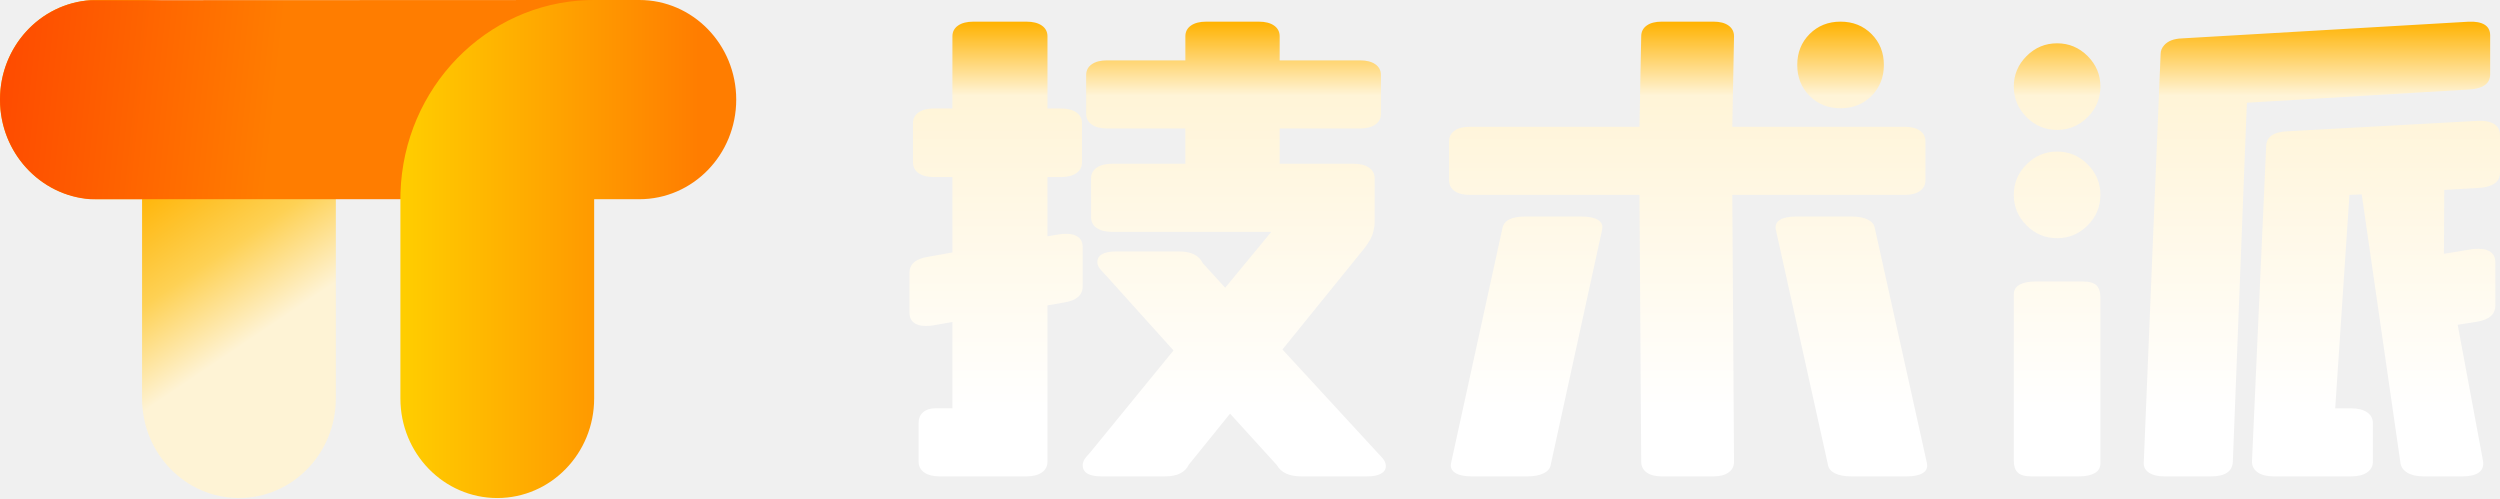
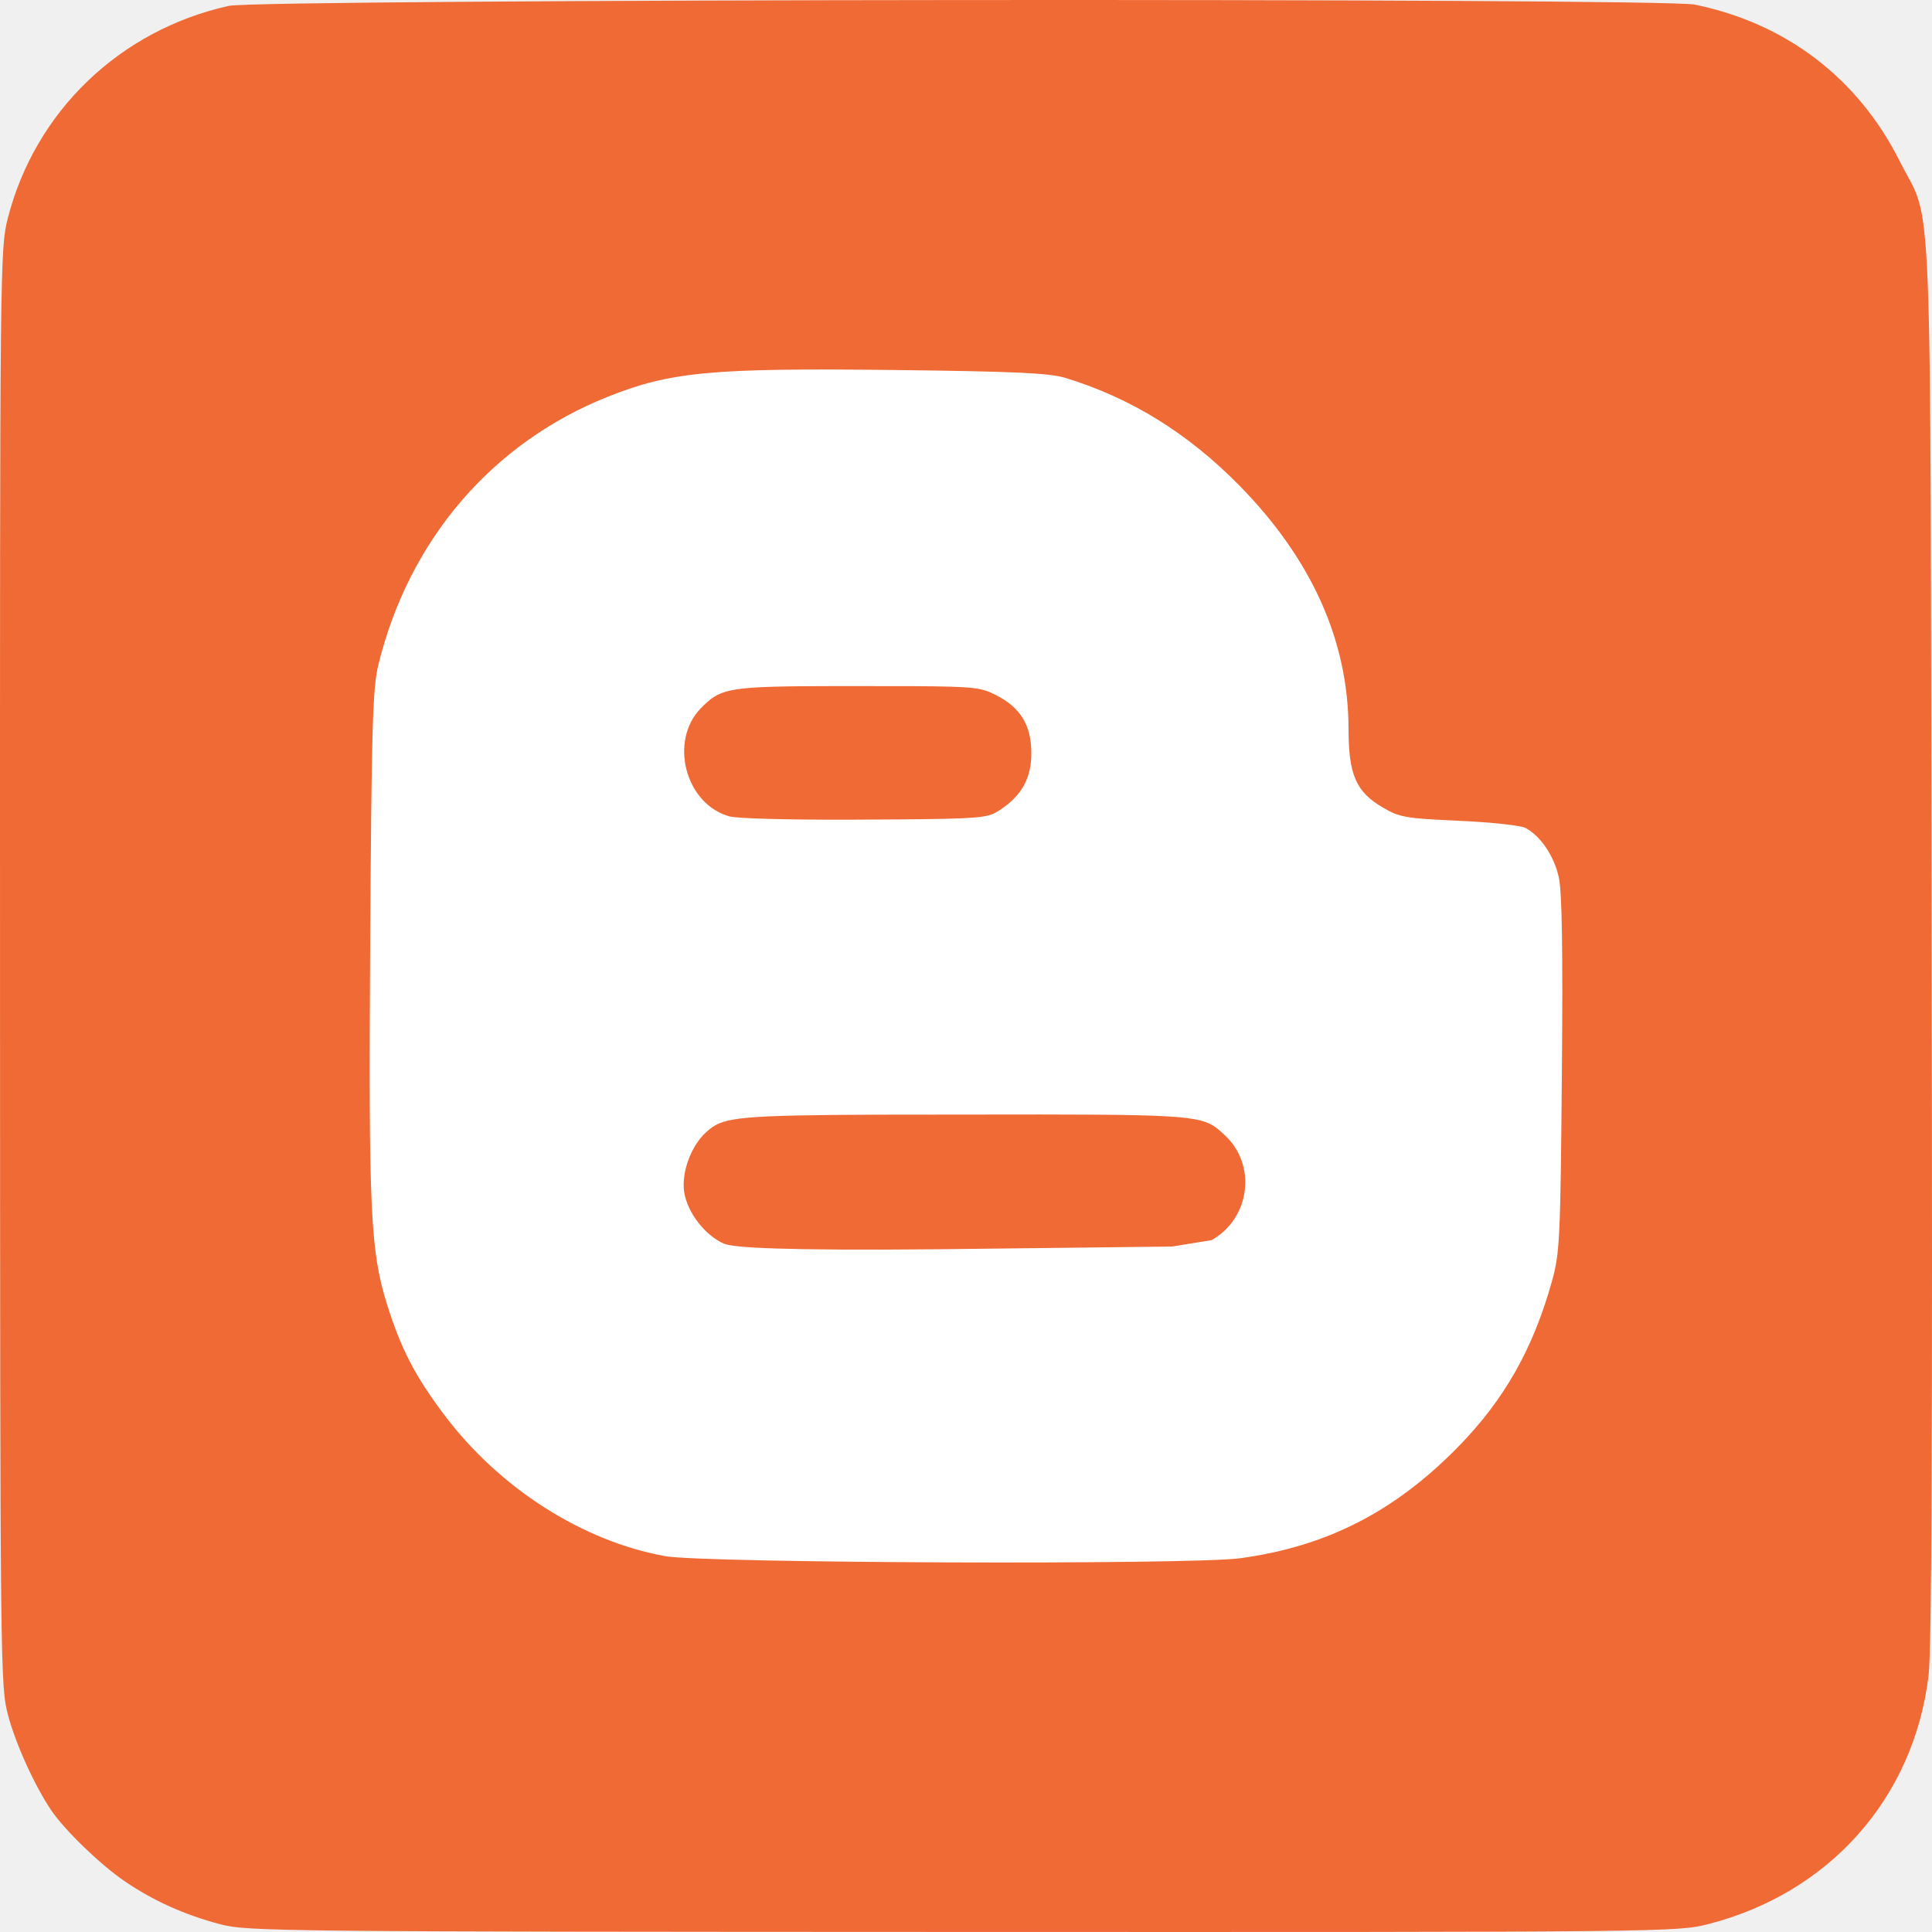
- <svg xmlns="http://www.w3.org/2000/svg" width="115.454" height="23" viewBox="0 0 115.454 23" fill="none">
-   <path d="M6.561 18.4C6.561 20.941 8.564 23 11.035 23C13.506 23 15.509 20.941 15.509 18.4L15.509 9.2L15.504 8.89C15.348 4.055 11.565 0.165 6.863 0.005L6.561 0L4.474 0C2.003 0 1.90735e-06 2.059 1.90735e-06 4.6C1.90735e-06 7.141 2.003 9.2 4.474 9.2L6.561 9.2L6.561 18.4Z" fill-rule="nonzero" fill="url(#paint_linear_6_10_0)" />
-   <path d="M4.175 9.2C1.844 9.032 0 7.037 0 4.6C0 2.163 1.844 0.168 4.175 0.01L27.439 0L27.439 9.2L4.175 9.2Z" fill-rule="nonzero" fill="url(#paint_linear_6_11_0)" />
-   <path d="M27.439 18.4C27.439 20.941 25.436 23 22.965 23C20.494 23 18.491 20.941 18.491 18.4L18.491 9.2L18.496 8.89C18.652 4.055 22.435 0.165 27.137 0.005L27.439 0L29.526 0C31.997 0 34 2.059 34 4.6C34 7.141 31.997 9.2 29.526 9.2L27.439 9.2L27.439 18.4Z" fill-rule="nonzero" fill="url(#paint_linear_6_12_0)" />
-   <path d="M53.806 22C54.366 22 54.731 21.819 54.903 21.457L56.806 19.103L58.968 21.48C59.161 21.826 59.538 22 60.097 22L63.129 22C63.409 22 63.624 21.959 63.774 21.875C63.925 21.793 64 21.676 64 21.525C64 21.389 63.941 21.257 63.823 21.129C63.704 21 63.624 20.914 63.581 20.869L59.226 16.139L63 11.477C63.237 11.176 63.376 10.919 63.419 10.708C63.462 10.527 63.484 10.384 63.484 10.278L63.484 8.241C63.484 8.03 63.398 7.864 63.226 7.744C63.054 7.623 62.817 7.562 62.516 7.562L59.097 7.562L59.097 5.933L62.806 5.933C63.108 5.933 63.344 5.873 63.516 5.752C63.688 5.631 63.774 5.466 63.774 5.254L63.774 3.467C63.774 3.255 63.688 3.089 63.516 2.969C63.344 2.848 63.108 2.788 62.806 2.788L59.097 2.788L59.097 1.679C59.097 1.468 59.011 1.302 58.839 1.181C58.667 1.06 58.43 1 58.129 1L55.71 1C55.409 1 55.172 1.06 55 1.181C54.828 1.302 54.742 1.468 54.742 1.679L54.742 2.788L51.129 2.788C50.828 2.788 50.591 2.848 50.419 2.969C50.247 3.089 50.161 3.255 50.161 3.467L50.161 5.254C50.161 5.466 50.247 5.631 50.419 5.752C50.591 5.873 50.828 5.933 51.129 5.933L54.742 5.933L54.742 7.562L51.355 7.562C51.054 7.562 50.817 7.623 50.645 7.744C50.473 7.864 50.387 8.03 50.387 8.241L50.387 10.029C50.387 10.24 50.473 10.406 50.645 10.527C50.817 10.648 51.054 10.708 51.355 10.708L58.71 10.708L56.581 13.288L55.548 12.156C55.376 11.794 55.011 11.613 54.452 11.613L51.548 11.613C50.968 11.613 50.677 11.779 50.677 12.111C50.677 12.232 50.737 12.356 50.855 12.484C50.973 12.613 51.054 12.699 51.097 12.745L54.194 16.184L50.387 20.846C50.344 20.891 50.269 20.978 50.161 21.106C50.054 21.234 50 21.359 50 21.48C50 21.826 50.29 22 50.871 22L53.806 22ZM47.398 22C47.702 22 47.94 21.94 48.114 21.819C48.287 21.698 48.374 21.532 48.374 21.321L48.374 14.102L49.154 13.967C49.718 13.876 50 13.627 50 13.22L50 11.409C50 11.213 49.935 11.062 49.805 10.957C49.675 10.851 49.49 10.799 49.252 10.799C49.1 10.799 48.992 10.806 48.927 10.821L48.374 10.912L48.374 8.178L48.992 8.178C49.295 8.178 49.534 8.117 49.707 7.997C49.881 7.876 49.968 7.71 49.968 7.499L49.968 5.689C49.968 5.477 49.881 5.311 49.707 5.191C49.534 5.07 49.295 5.01 48.992 5.01L48.374 5.01L48.374 1.679C48.374 1.468 48.287 1.302 48.114 1.181C47.94 1.06 47.702 1 47.398 1L44.959 1C44.656 1 44.417 1.06 44.244 1.181C44.071 1.302 43.984 1.468 43.984 1.679L43.984 5.01L43.138 5.01C42.835 5.01 42.596 5.07 42.423 5.191C42.249 5.311 42.163 5.477 42.163 5.689L42.163 7.499C42.163 7.71 42.249 7.876 42.423 7.997C42.596 8.117 42.835 8.178 43.138 8.178L43.984 8.178L43.984 11.658L42.846 11.862C42.282 11.953 42 12.201 42 12.609L42 14.442C42 14.638 42.065 14.789 42.195 14.894C42.325 15 42.51 15.053 42.748 15.053C42.9 15.053 43.008 15.045 43.073 15.03L43.984 14.872L43.984 18.855L43.203 18.855C42.965 18.855 42.775 18.915 42.634 19.036C42.493 19.156 42.423 19.322 42.423 19.533L42.423 21.321C42.423 21.532 42.51 21.698 42.683 21.819C42.856 21.94 43.095 22 43.398 22L47.398 22ZM85 5C85.571 5 86.048 4.81 86.429 4.429C86.809 4.048 87 3.571 87 3C87 2.429 86.809 1.952 86.429 1.571C86.048 1.19 85.571 1 85 1C84.429 1 83.952 1.19 83.571 1.571C83.191 1.952 83 2.429 83 3C83 3.571 83.191 4.048 83.571 4.429C83.952 4.81 84.429 5 85 5ZM79.135 22C79.429 22 79.66 21.94 79.828 21.819C79.996 21.698 80.08 21.532 80.08 21.321L80 9L87.974 9C88.268 9 88.499 8.94 88.668 8.819C88.836 8.698 88.92 8.532 88.92 8.321L88.92 6.533C88.92 6.322 88.836 6.156 88.668 6.036C88.499 5.915 88.268 5.855 87.974 5.855L80 5.855L80.08 1.679C80.08 1.468 79.996 1.302 79.828 1.181C79.66 1.06 79.429 1 79.135 1L76.739 1C76.445 1 76.214 1.06 76.046 1.181C75.878 1.302 75.794 1.468 75.794 1.679L75.713 5.855L67.865 5.855C67.571 5.855 67.34 5.915 67.172 6.036C67.004 6.156 66.92 6.322 66.92 6.533L66.92 8.321C66.92 8.532 67.004 8.698 67.172 8.819C67.34 8.94 67.571 9 67.865 9L75.713 9L75.794 21.321C75.794 21.532 75.878 21.698 76.046 21.819C76.214 21.94 76.445 22 76.739 22L79.135 22ZM88.052 22C88.385 22 88.636 21.948 88.802 21.844C88.969 21.741 89.03 21.585 88.986 21.378L86.584 10.545C86.562 10.376 86.456 10.243 86.267 10.146C86.078 10.049 85.828 10 85.517 10L82.948 10C82.615 10 82.364 10.052 82.198 10.156C82.031 10.259 81.97 10.415 82.014 10.622L84.416 21.455C84.438 21.624 84.544 21.757 84.733 21.854C84.922 21.951 85.172 22 85.483 22L88.052 22ZM70.534 22C70.85 22 71.103 21.951 71.295 21.854C71.487 21.757 71.594 21.624 71.617 21.455L73.986 10.622C74.031 10.415 73.969 10.259 73.8 10.156C73.63 10.052 73.377 10 73.038 10L70.432 10C69.801 10 69.451 10.181 69.383 10.545L67.014 21.378C66.969 21.572 67.031 21.724 67.2 21.835C67.37 21.945 67.623 22 67.962 22L70.534 22ZM102.112 22C102.76 22 103.094 21.773 103.116 21.32L103.764 4.744L114.061 4.132C114.687 4.087 115 3.852 115 3.429L115 1.638C115 1.411 114.914 1.245 114.741 1.139C114.568 1.033 114.32 0.988 113.996 1.003L100.752 1.774C100.385 1.789 100.115 1.895 99.943 2.091C99.835 2.212 99.781 2.348 99.781 2.499L99.004 21.32C98.982 21.531 99.058 21.698 99.23 21.819C99.403 21.939 99.64 22 99.943 22L102.112 22ZM95 6C95.547 6 96.017 5.803 96.41 5.41C96.803 5.017 97 4.547 97 4C97 3.453 96.803 2.983 96.41 2.59C96.017 2.197 95.547 2 95 2C94.453 2 93.983 2.197 93.59 2.59C93.197 2.983 93 3.453 93 4C93 4.547 93.197 5.017 93.59 5.41C93.983 5.803 94.453 6 95 6ZM108.581 22C108.893 22 109.138 21.939 109.316 21.817C109.494 21.694 109.584 21.526 109.584 21.312L109.584 19.546C109.584 19.331 109.494 19.163 109.316 19.041C109.138 18.919 108.893 18.858 108.581 18.858L107.845 18.858L108.5 9L109.068 8.977L110.854 21.358C110.876 21.556 110.982 21.713 111.172 21.828C111.361 21.943 111.612 22 111.924 22L113.729 22C114.064 22 114.315 21.939 114.482 21.817C114.649 21.694 114.71 21.511 114.666 21.266L113.5 15L114.369 14.862C114.949 14.771 115.239 14.518 115.239 14.105L115.239 12.11C115.239 11.911 115.172 11.758 115.038 11.651C114.904 11.544 114.715 11.49 114.47 11.49C114.314 11.49 114.202 11.498 114.135 11.513L112.865 11.72L112.88 8.771L114.485 8.679C115.131 8.633 115.454 8.396 115.454 7.968L115.454 6.247C115.454 6.018 115.365 5.846 115.187 5.731C115.009 5.617 114.752 5.567 114.418 5.582L105.625 6.064C104.978 6.094 104.655 6.332 104.655 6.775L104 21.312C104 21.526 104.089 21.694 104.267 21.817C104.446 21.939 104.691 22 105.003 22L108.581 22ZM95 11C95.547 11 96.017 10.803 96.41 10.41C96.803 10.017 97 9.547 97 9C97 8.453 96.803 7.983 96.41 7.59C96.017 7.197 95.547 7 95 7C94.453 7 93.983 7.197 93.59 7.59C93.197 7.983 93 8.453 93 9C93 9.547 93.197 10.017 93.59 10.41C93.983 10.803 94.453 11 95 11ZM96.007 22C96.308 22 96.549 21.951 96.729 21.854C96.91 21.756 97 21.602 97 21.392L97 13.72C97 13.48 96.94 13.3 96.82 13.18C96.699 13.06 96.489 13 96.188 13L93.993 13C93.692 13 93.451 13.049 93.271 13.146C93.09 13.244 93 13.398 93 13.607L93 21.28C93 21.52 93.06 21.7 93.18 21.82C93.301 21.94 93.511 22 93.812 22L96.007 22Z" fill-rule="nonzero" fill="url(#paint_linear_6_13_0)" />
-   <defs>
-     <linearGradient id="paint_linear_6_10_0" x1="4.124" y1="10.003" x2="9.083" y2="17.362" gradientUnits="userSpaceOnUse">
-       <stop stop-color="#FFB200" />
-       <stop offset="0.543" stop-color="#FED154" />
-       <stop offset="1" stop-color="#FEF3D5" />
-     </linearGradient>
-     <linearGradient id="paint_linear_6_11_0" x1="-0" y1="3.902" x2="12.674" y2="5.222" gradientUnits="userSpaceOnUse">
-       <stop stop-color="#FE4B00" />
-       <stop offset="1" stop-color="#FF7D00" />
-     </linearGradient>
-     <linearGradient id="paint_linear_6_12_0" x1="32.278" y1="8.005" x2="18.491" y2="8.005" gradientUnits="userSpaceOnUse">
-       <stop stop-color="#FF7D00" />
-       <stop offset="1" stop-color="#FFCE00" />
-     </linearGradient>
-     <linearGradient id="paint_linear_6_13_0" x1="78.727" y1="1" x2="78.727" y2="19.124" gradientUnits="userSpaceOnUse">
-       <stop stop-color="#FFB200" />
-       <stop offset="0.188" stop-color="#FFF4D7" />
-       <stop offset="1" stop-color="#FFFFFF" />
-     </linearGradient>
-   </defs>
+ <svg xmlns="http://www.w3.org/2000/svg" width="40" height="40" viewBox="0 0 256 256">
+   <path fill="#F06A35" d="M29.251 254.992c-4.79-1.262-8.924-3.12-12.737-5.722c-3.218-2.197-7.922-6.739-9.711-9.376c-2.185-3.222-4.696-8.738-5.72-12.564c-1.044-3.903-1.06-5.457-1.08-99.134c-.018-93.203.003-95.253 1.026-99.258C4.648 14.773 15.853 3.996 30.305.78C34.46-.144 220.08-.305 224.562.61c12.135 2.483 21.673 9.78 27.192 20.805c4.388 8.765 3.996-.88 4.197 103.185c.128 66.212.01 94.01-.412 97.473c-1.976 16.205-13.134 28.775-29.19 32.882c-4.108 1.05-5.537 1.066-98.789 1.037c-90.164-.027-94.794-.074-98.309-1" />
+   <path fill="#FFF" d="M164.338 206.474c11.47-1.564 20.458-6.162 28.89-14.776c6.1-6.232 9.918-12.977 12.414-21.93c1.036-3.719 1.123-5.53 1.313-27.365c.144-16.481.024-24.2-.405-26.148c-.622-2.825-2.385-5.448-4.397-6.541c-.62-.337-4.586-.766-8.815-.953c-7.087-.315-7.88-.453-10.116-1.764c-3.548-2.08-4.525-4.324-4.535-10.42c-.019-11.647-4.866-22.46-14.442-32.22c-6.823-6.952-14.434-11.658-23.12-14.295c-2.08-.632-6.737-.847-22.333-1.03c-24.472-.29-29.904.212-38.236 3.53c-15.36 6.118-26.395 19.011-30.421 35.541c-.756 3.105-.903 8.08-1.082 36.663c-.223 35.808.023 41.066 2.26 48.162c1.85 5.863 3.715 9.456 7.557 14.555c7.32 9.715 18.29 16.73 29.258 18.712c5.22.943 69.615 1.179 76.21.28" />
+   <path fill="#F06A35" d="M162.317 150.441c4.233 3.953 3.34 10.99-1.761 13.88l-5.243.853l-30.939.358c-20.86.195-27.128-.216-28.409-.724l-.04-.017c-2.518-1.097-4.862-4.143-5.267-6.845c-.386-2.573.908-6.11 2.89-7.905l.441-.384c1.954-1.605 4.202-1.893 22.635-1.958l21.317-.022c21.549.016 21.738.301 24.376 2.764M131.944 92.09c3.286 1.66 4.714 4 4.714 7.727c0 3.236-1.24 5.54-3.994 7.398l-.534.341c-1.34.8-2.654.939-13.041 1.02l-6.703.038c-8.309.017-14.705-.157-15.727-.439c-5.864-1.616-8.055-10.029-3.745-14.38l.401-.398c2.307-2.235 3.775-2.466 17.292-2.487l10.186.008c8.608.04 9.295.235 11.151 1.172" />
</svg>
